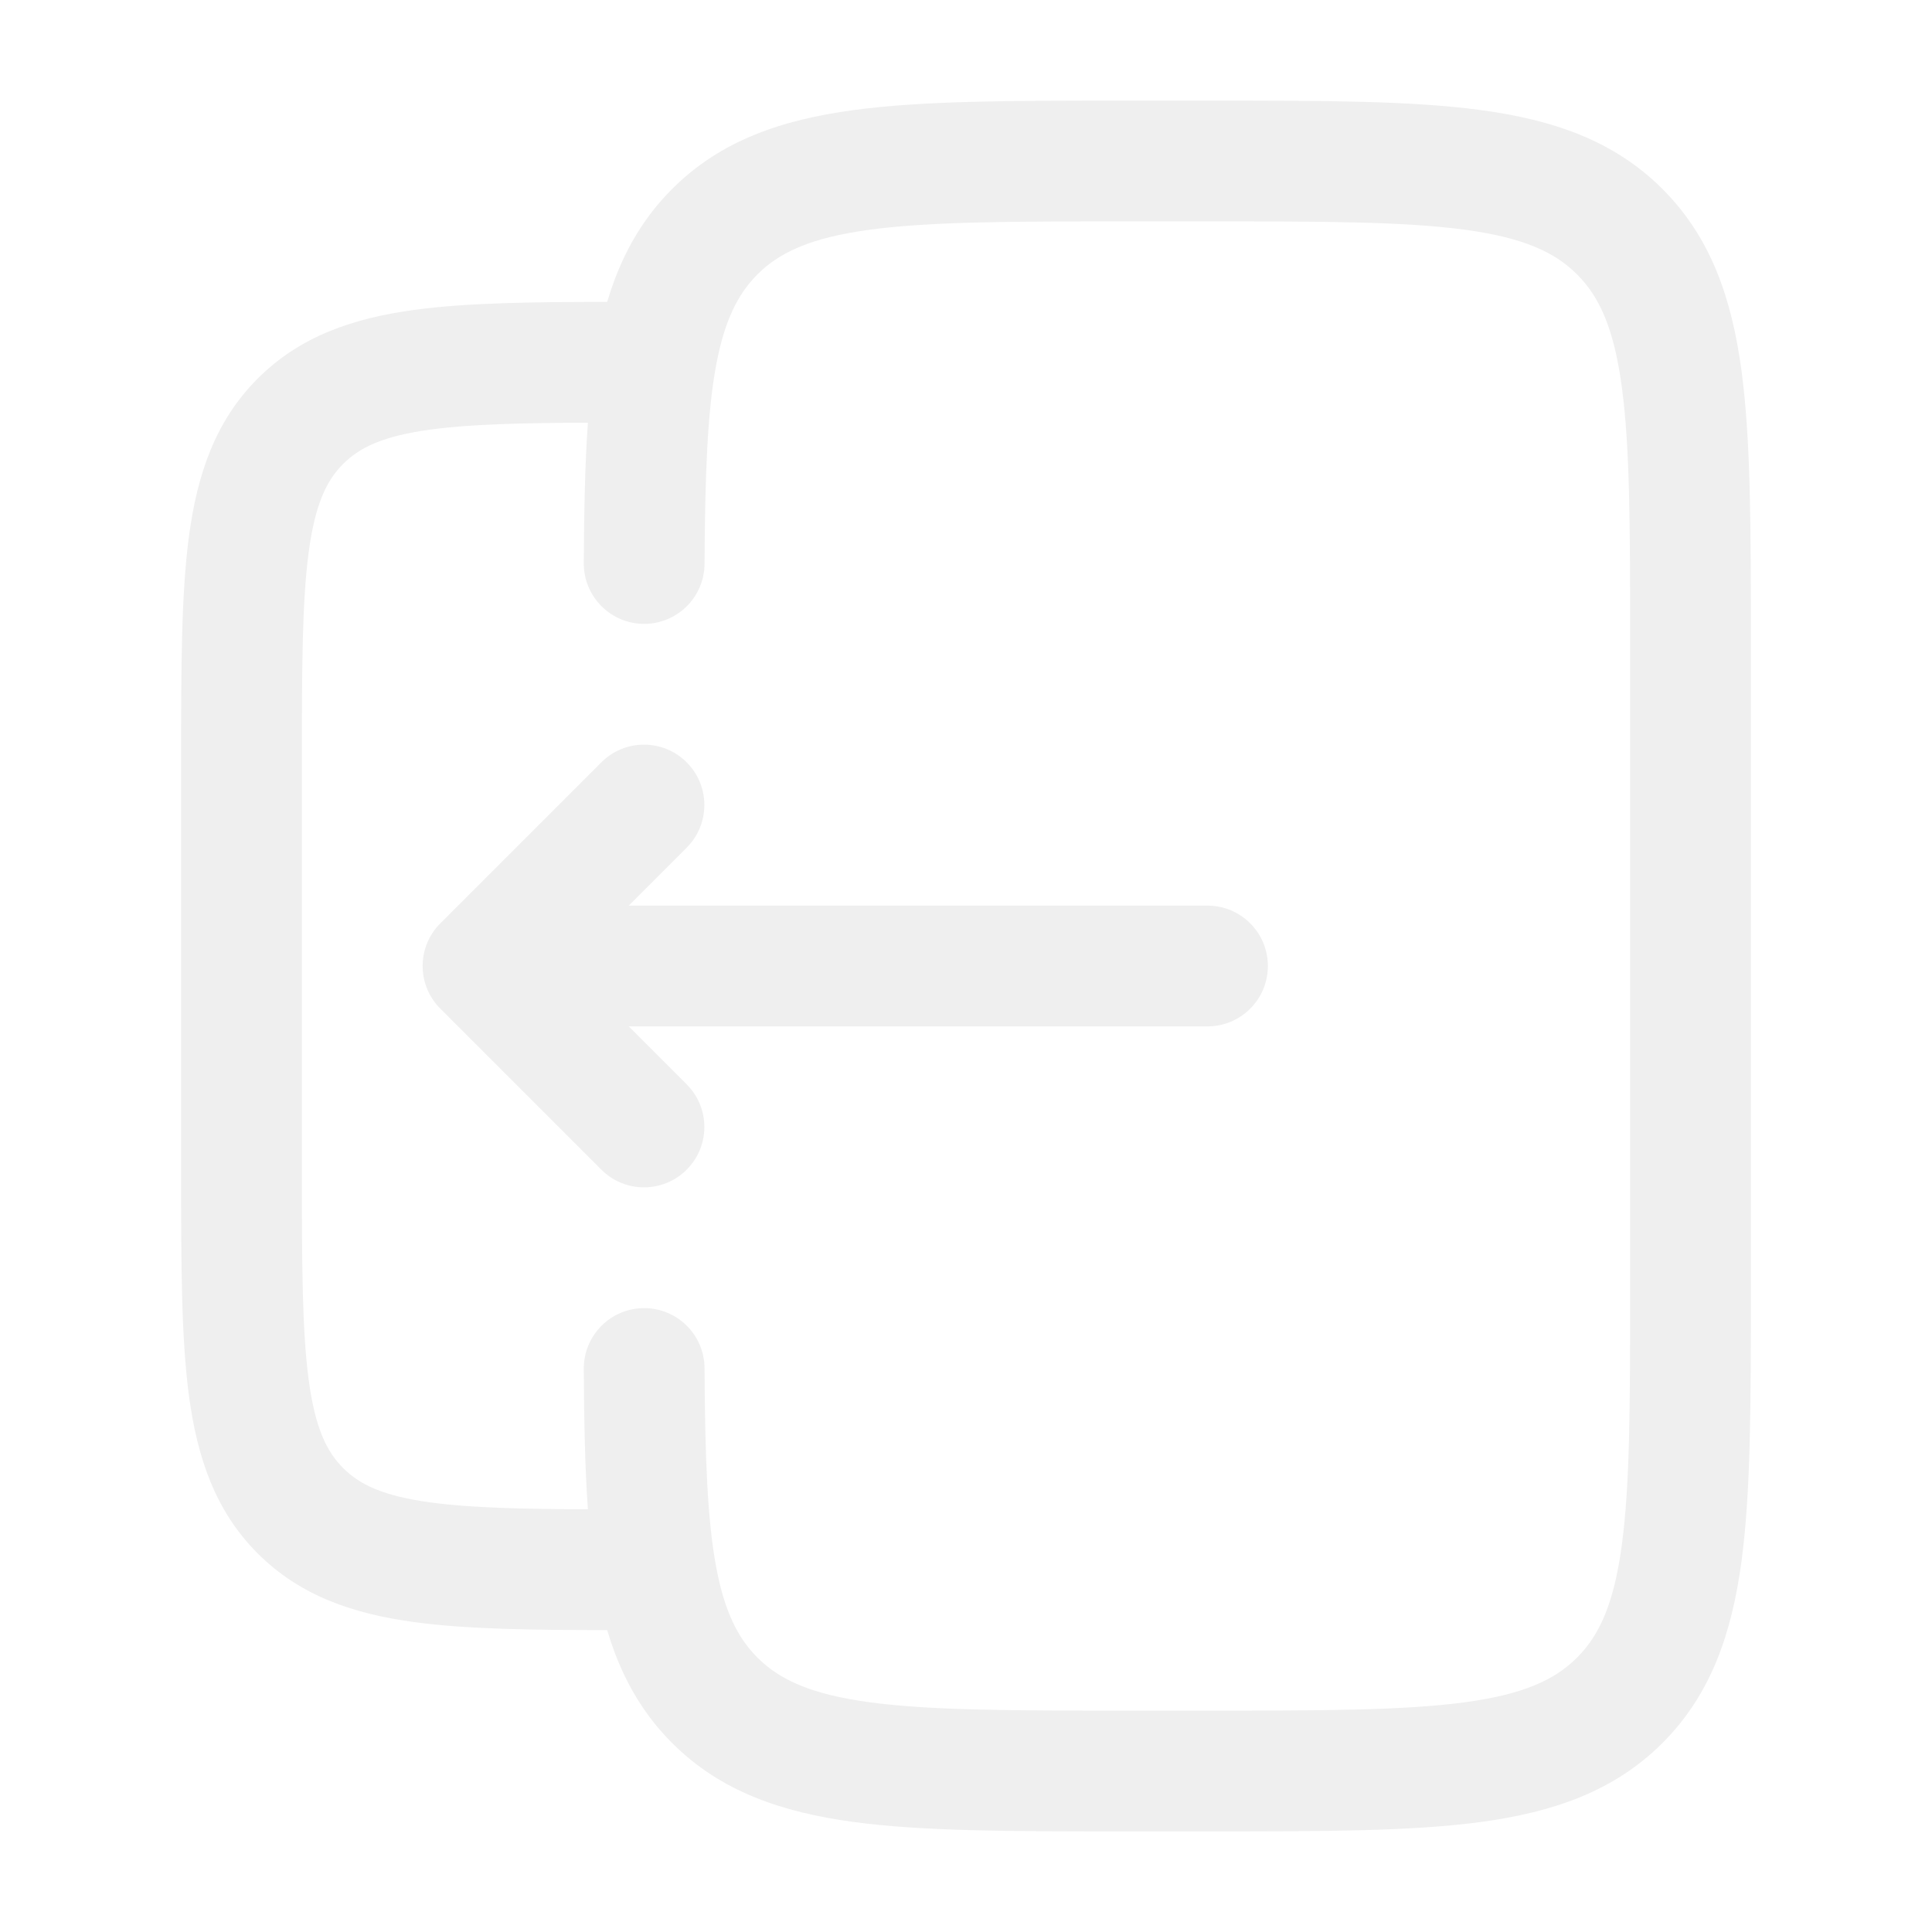
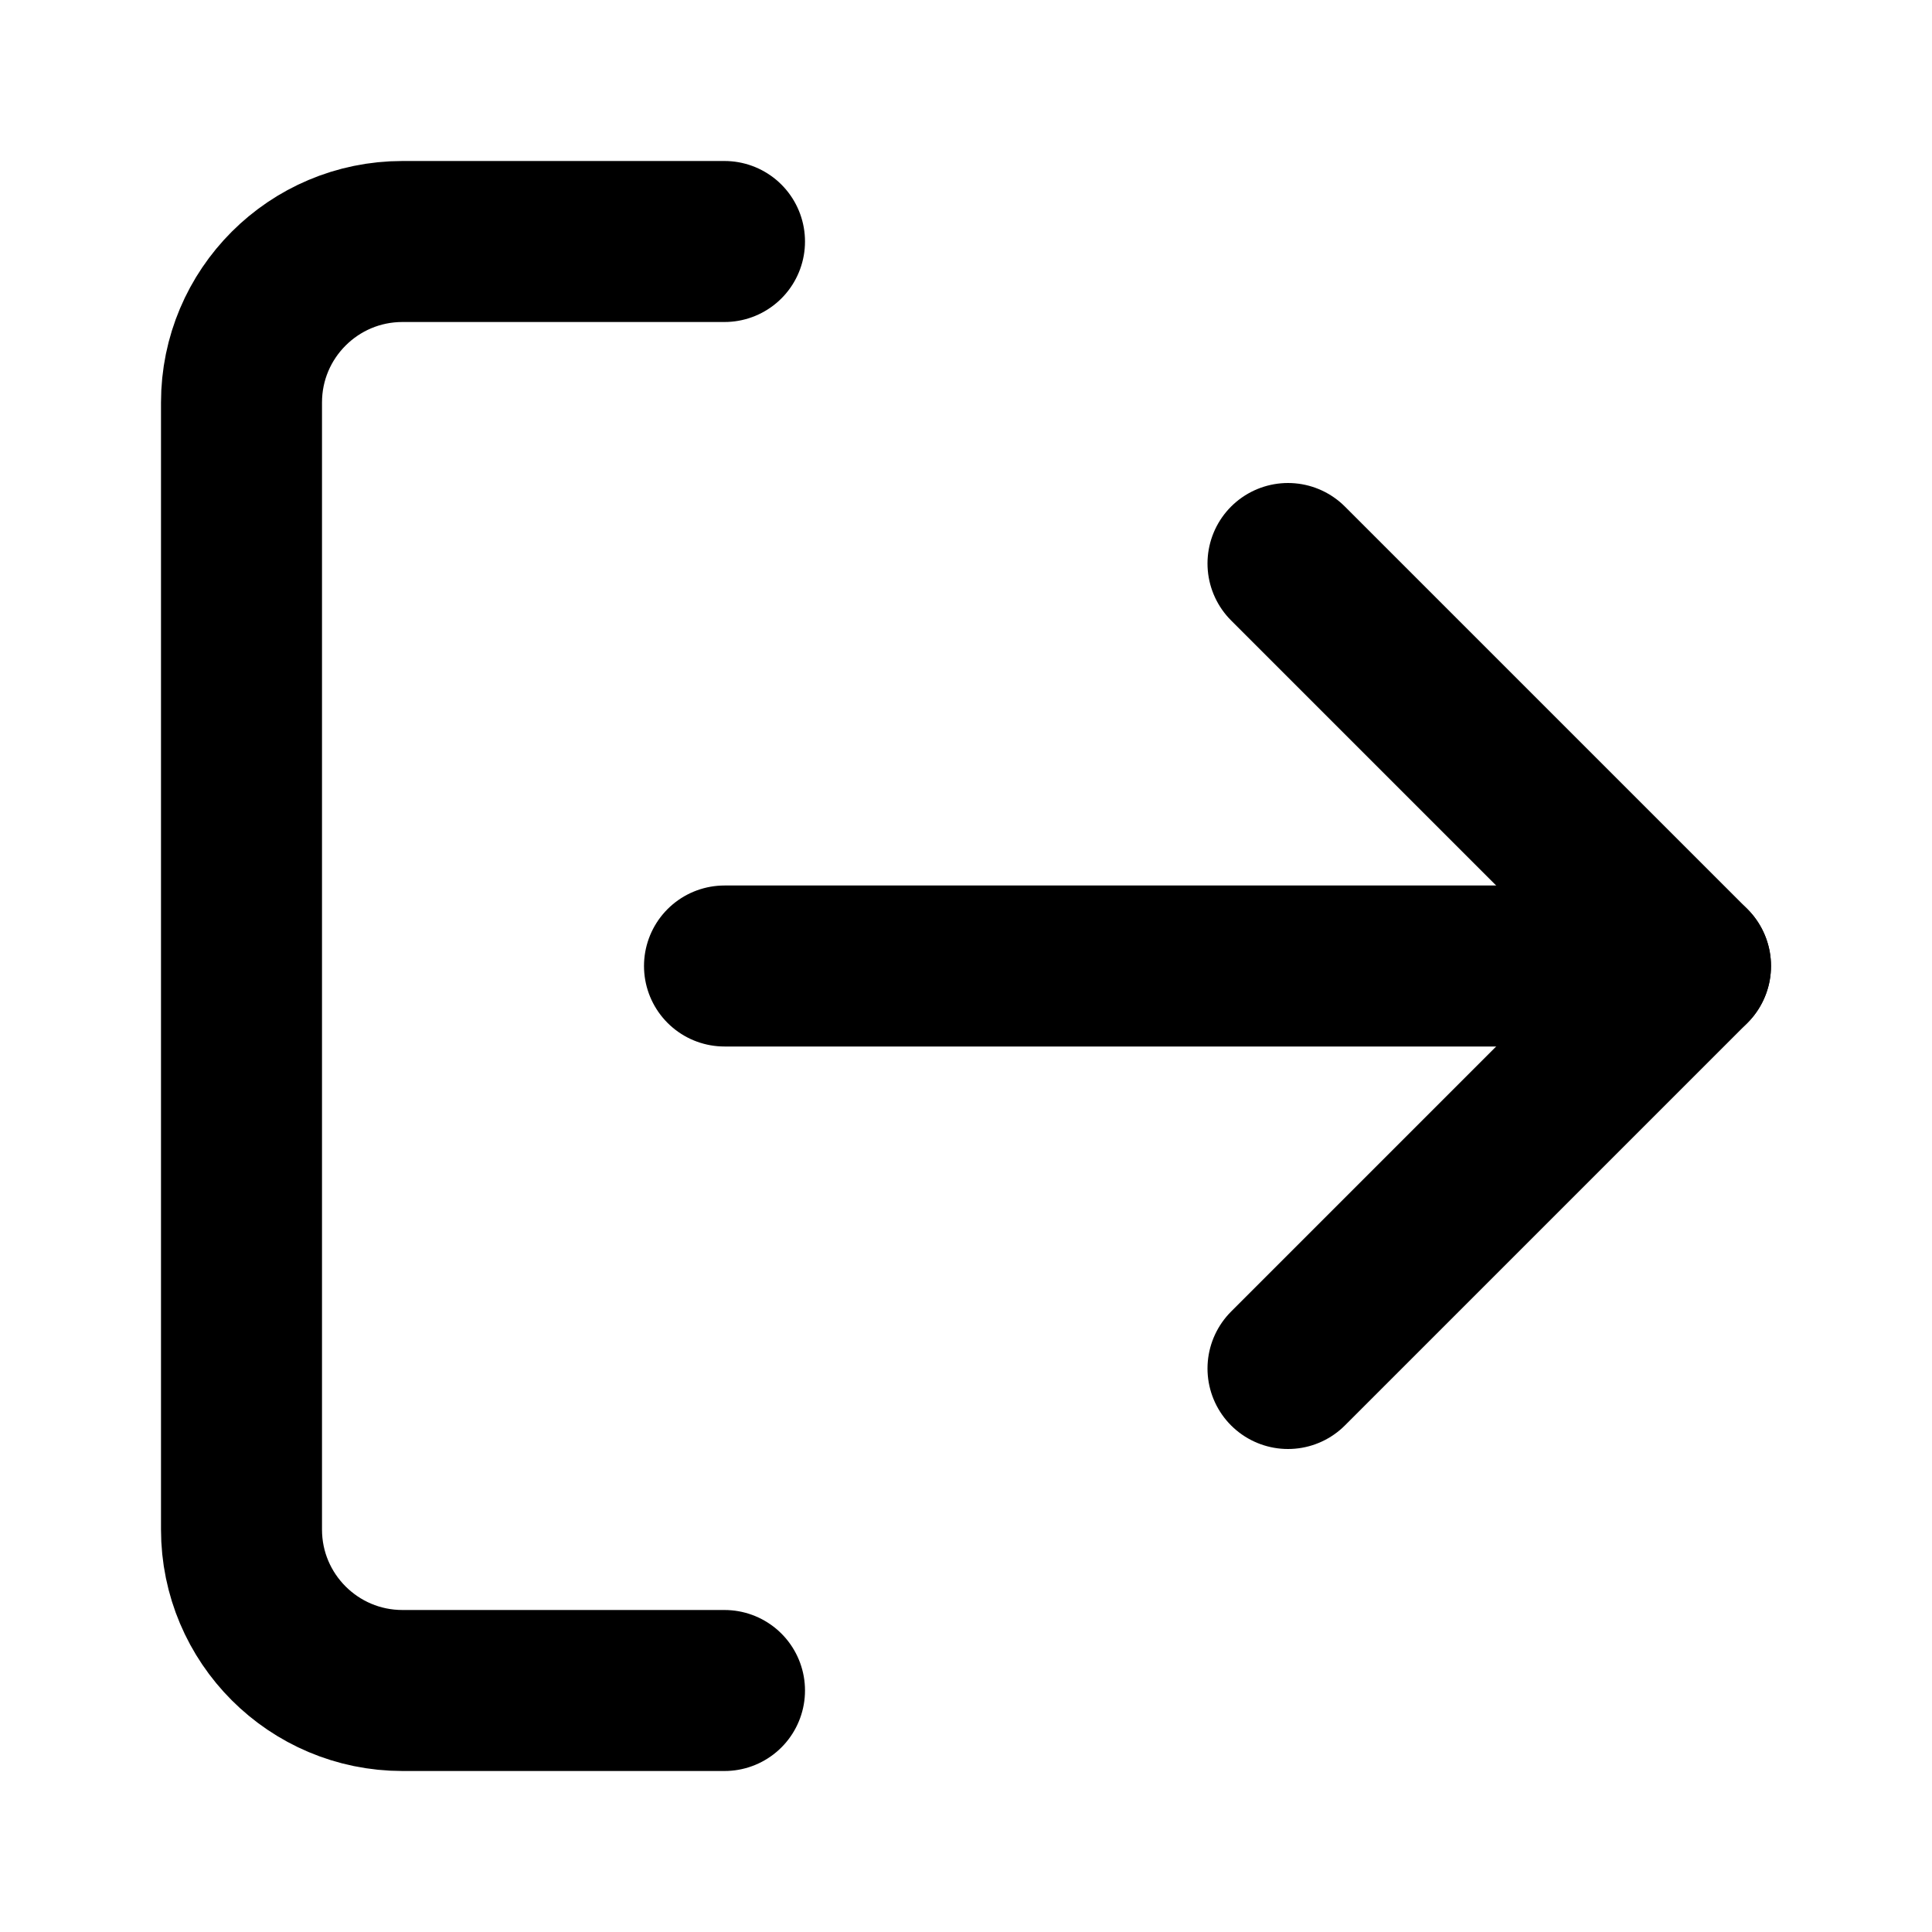
- <svg xmlns="http://www.w3.org/2000/svg" width="24" height="24" viewBox="0 0 24 24" fill="none">
-   <path d="M5.47 12.53C5.177 12.237 5.177 11.763 5.47 11.47L7.47 9.47C7.763 9.177 8.237 9.177 8.53 9.47C8.823 9.763 8.823 10.237 8.53 10.53L7.811 11.25L15 11.25C15.414 11.25 15.75 11.586 15.75 12C15.75 12.414 15.414 12.75 15 12.75L7.811 12.75L8.53 13.47C8.823 13.763 8.823 14.237 8.53 14.53C8.237 14.823 7.763 14.823 7.47 14.53L5.47 12.53Z" fill="#EFEFEF" />
-   <path fill-rule="evenodd" clip-rule="evenodd" d="M13.945 1.25H15.055C16.423 1.25 17.525 1.25 18.392 1.367C19.292 1.488 20.05 1.746 20.652 2.348C21.254 2.95 21.513 3.708 21.634 4.608C21.75 5.475 21.75 6.578 21.75 7.945V16.055C21.75 17.422 21.75 18.525 21.634 19.392C21.513 20.292 21.254 21.05 20.652 21.652C20.05 22.254 19.292 22.512 18.392 22.634C17.525 22.75 16.423 22.75 15.055 22.75H13.945C12.578 22.75 11.475 22.75 10.608 22.634C9.708 22.512 8.95 22.254 8.349 21.652C7.95 21.253 7.701 20.784 7.543 20.25C6.592 20.249 5.799 20.238 5.157 20.152C4.393 20.049 3.731 19.827 3.202 19.298C2.673 18.769 2.451 18.107 2.348 17.343C2.25 16.612 2.25 15.687 2.25 14.554V9.446C2.25 8.313 2.25 7.388 2.348 6.657C2.451 5.893 2.673 5.231 3.202 4.702C3.731 4.173 4.393 3.951 5.157 3.848C5.799 3.762 6.592 3.751 7.543 3.75C7.701 3.216 7.95 2.747 8.349 2.348C8.95 1.746 9.708 1.488 10.608 1.367C11.475 1.25 12.578 1.25 13.945 1.25ZM7.252 17.004C7.256 17.649 7.266 18.229 7.303 18.749C6.468 18.746 5.848 18.731 5.357 18.665C4.759 18.585 4.466 18.441 4.263 18.237C4.059 18.034 3.915 17.741 3.835 17.143C3.752 16.524 3.75 15.7 3.75 14.5V9.5C3.75 8.3 3.752 7.476 3.835 6.857C3.915 6.259 4.059 5.966 4.263 5.763C4.466 5.559 4.759 5.415 5.357 5.335C5.848 5.269 6.468 5.254 7.303 5.251C7.266 5.771 7.256 6.351 7.252 6.996C7.25 7.41 7.584 7.748 7.998 7.75C8.412 7.752 8.75 7.418 8.752 7.004C8.758 5.911 8.786 5.136 8.894 4.547C8.999 3.981 9.166 3.652 9.409 3.409C9.686 3.132 10.075 2.952 10.808 2.853C11.564 2.752 12.565 2.75 14 2.75H15C16.436 2.75 17.437 2.752 18.192 2.853C18.926 2.952 19.314 3.132 19.591 3.409C19.868 3.686 20.048 4.074 20.147 4.808C20.249 5.563 20.25 6.565 20.25 8V16C20.25 17.435 20.249 18.436 20.147 19.192C20.048 19.926 19.868 20.314 19.591 20.591C19.314 20.868 18.926 21.048 18.192 21.147C17.437 21.248 16.436 21.25 15 21.25H14C12.565 21.25 11.564 21.248 10.808 21.147C10.075 21.048 9.686 20.868 9.409 20.591C9.166 20.348 8.999 20.02 8.894 19.453C8.786 18.864 8.758 18.089 8.752 16.996C8.75 16.582 8.412 16.248 7.998 16.25C7.584 16.252 7.25 16.59 7.252 17.004Z" fill="#EFEFEF" />
+ <svg xmlns="http://www.w3.org/2000/svg" width="24" height="24" viewBox="0 0 24 24" fill="none" stroke="#000000" stroke-width="2" stroke-linecap="round" stroke-linejoin="round" class="lucide lucide-log-out">
+   <path d="M9 21H5a2 2 0 0 1-2-2V5a2 2 0 0 1 2-2h4" />
+   <polyline points="16 17 21 12 16 7" />
+   <line x1="21" x2="9" y1="12" y2="12" />
</svg>
